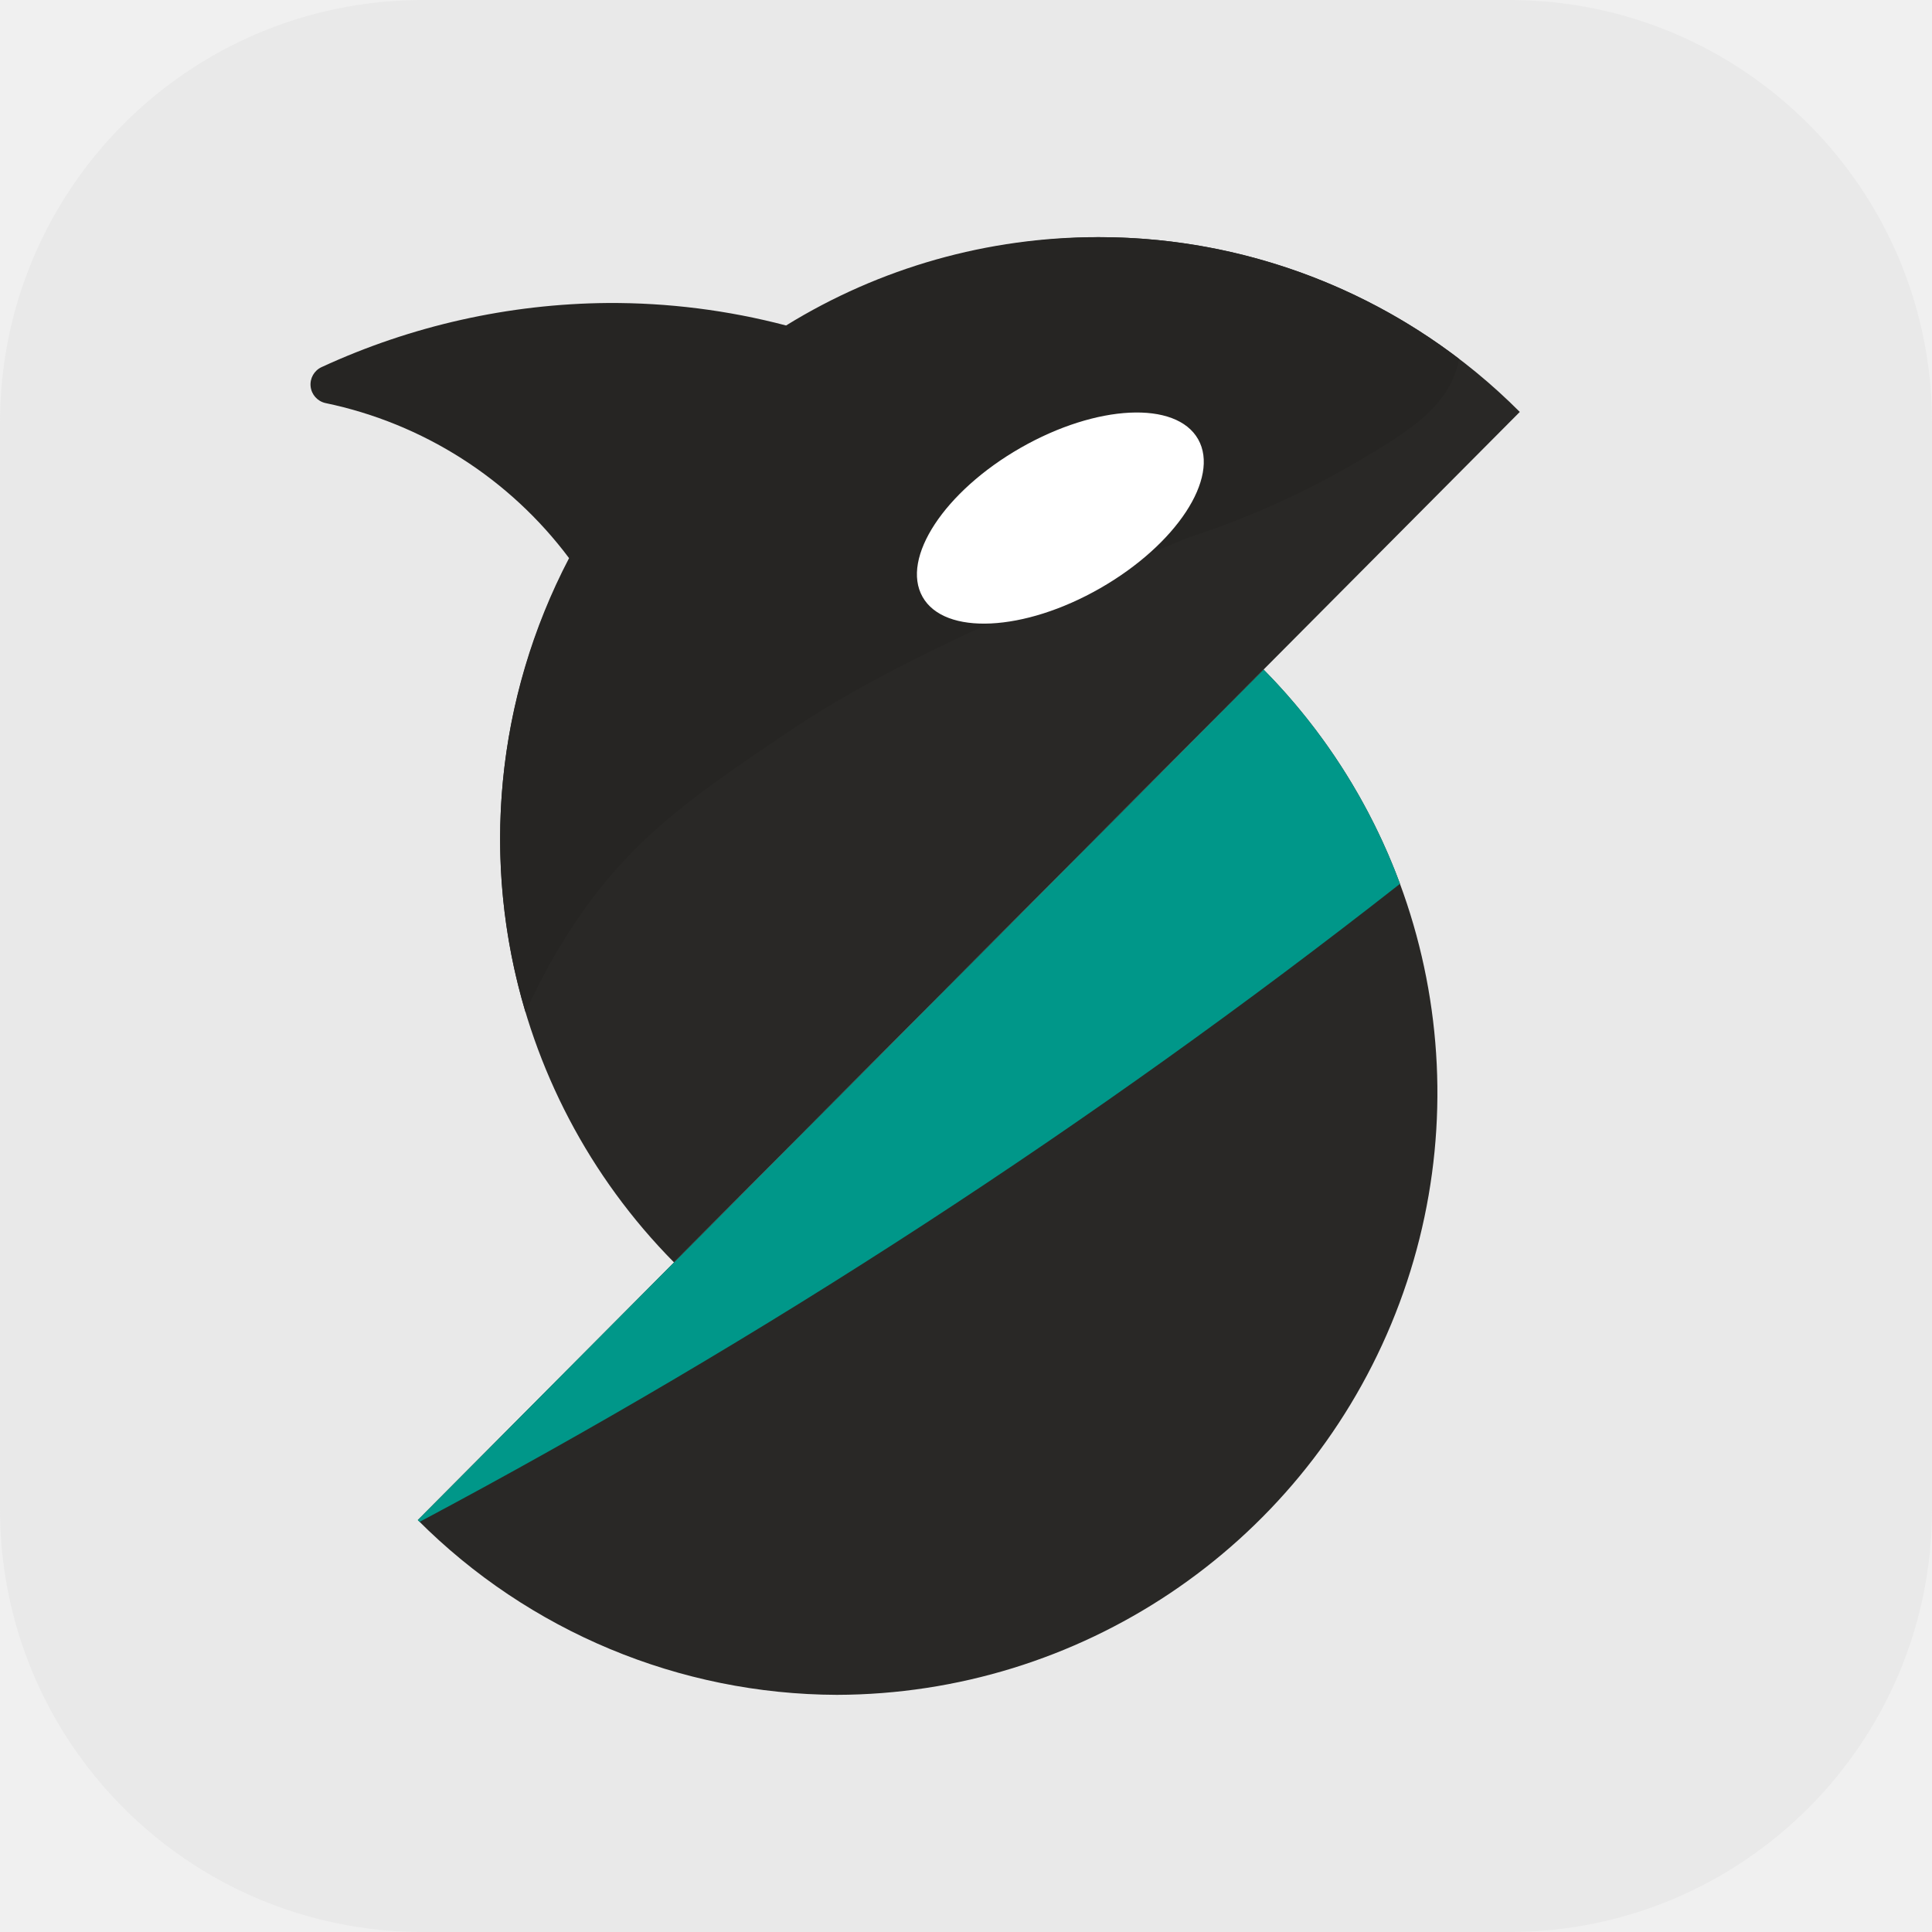
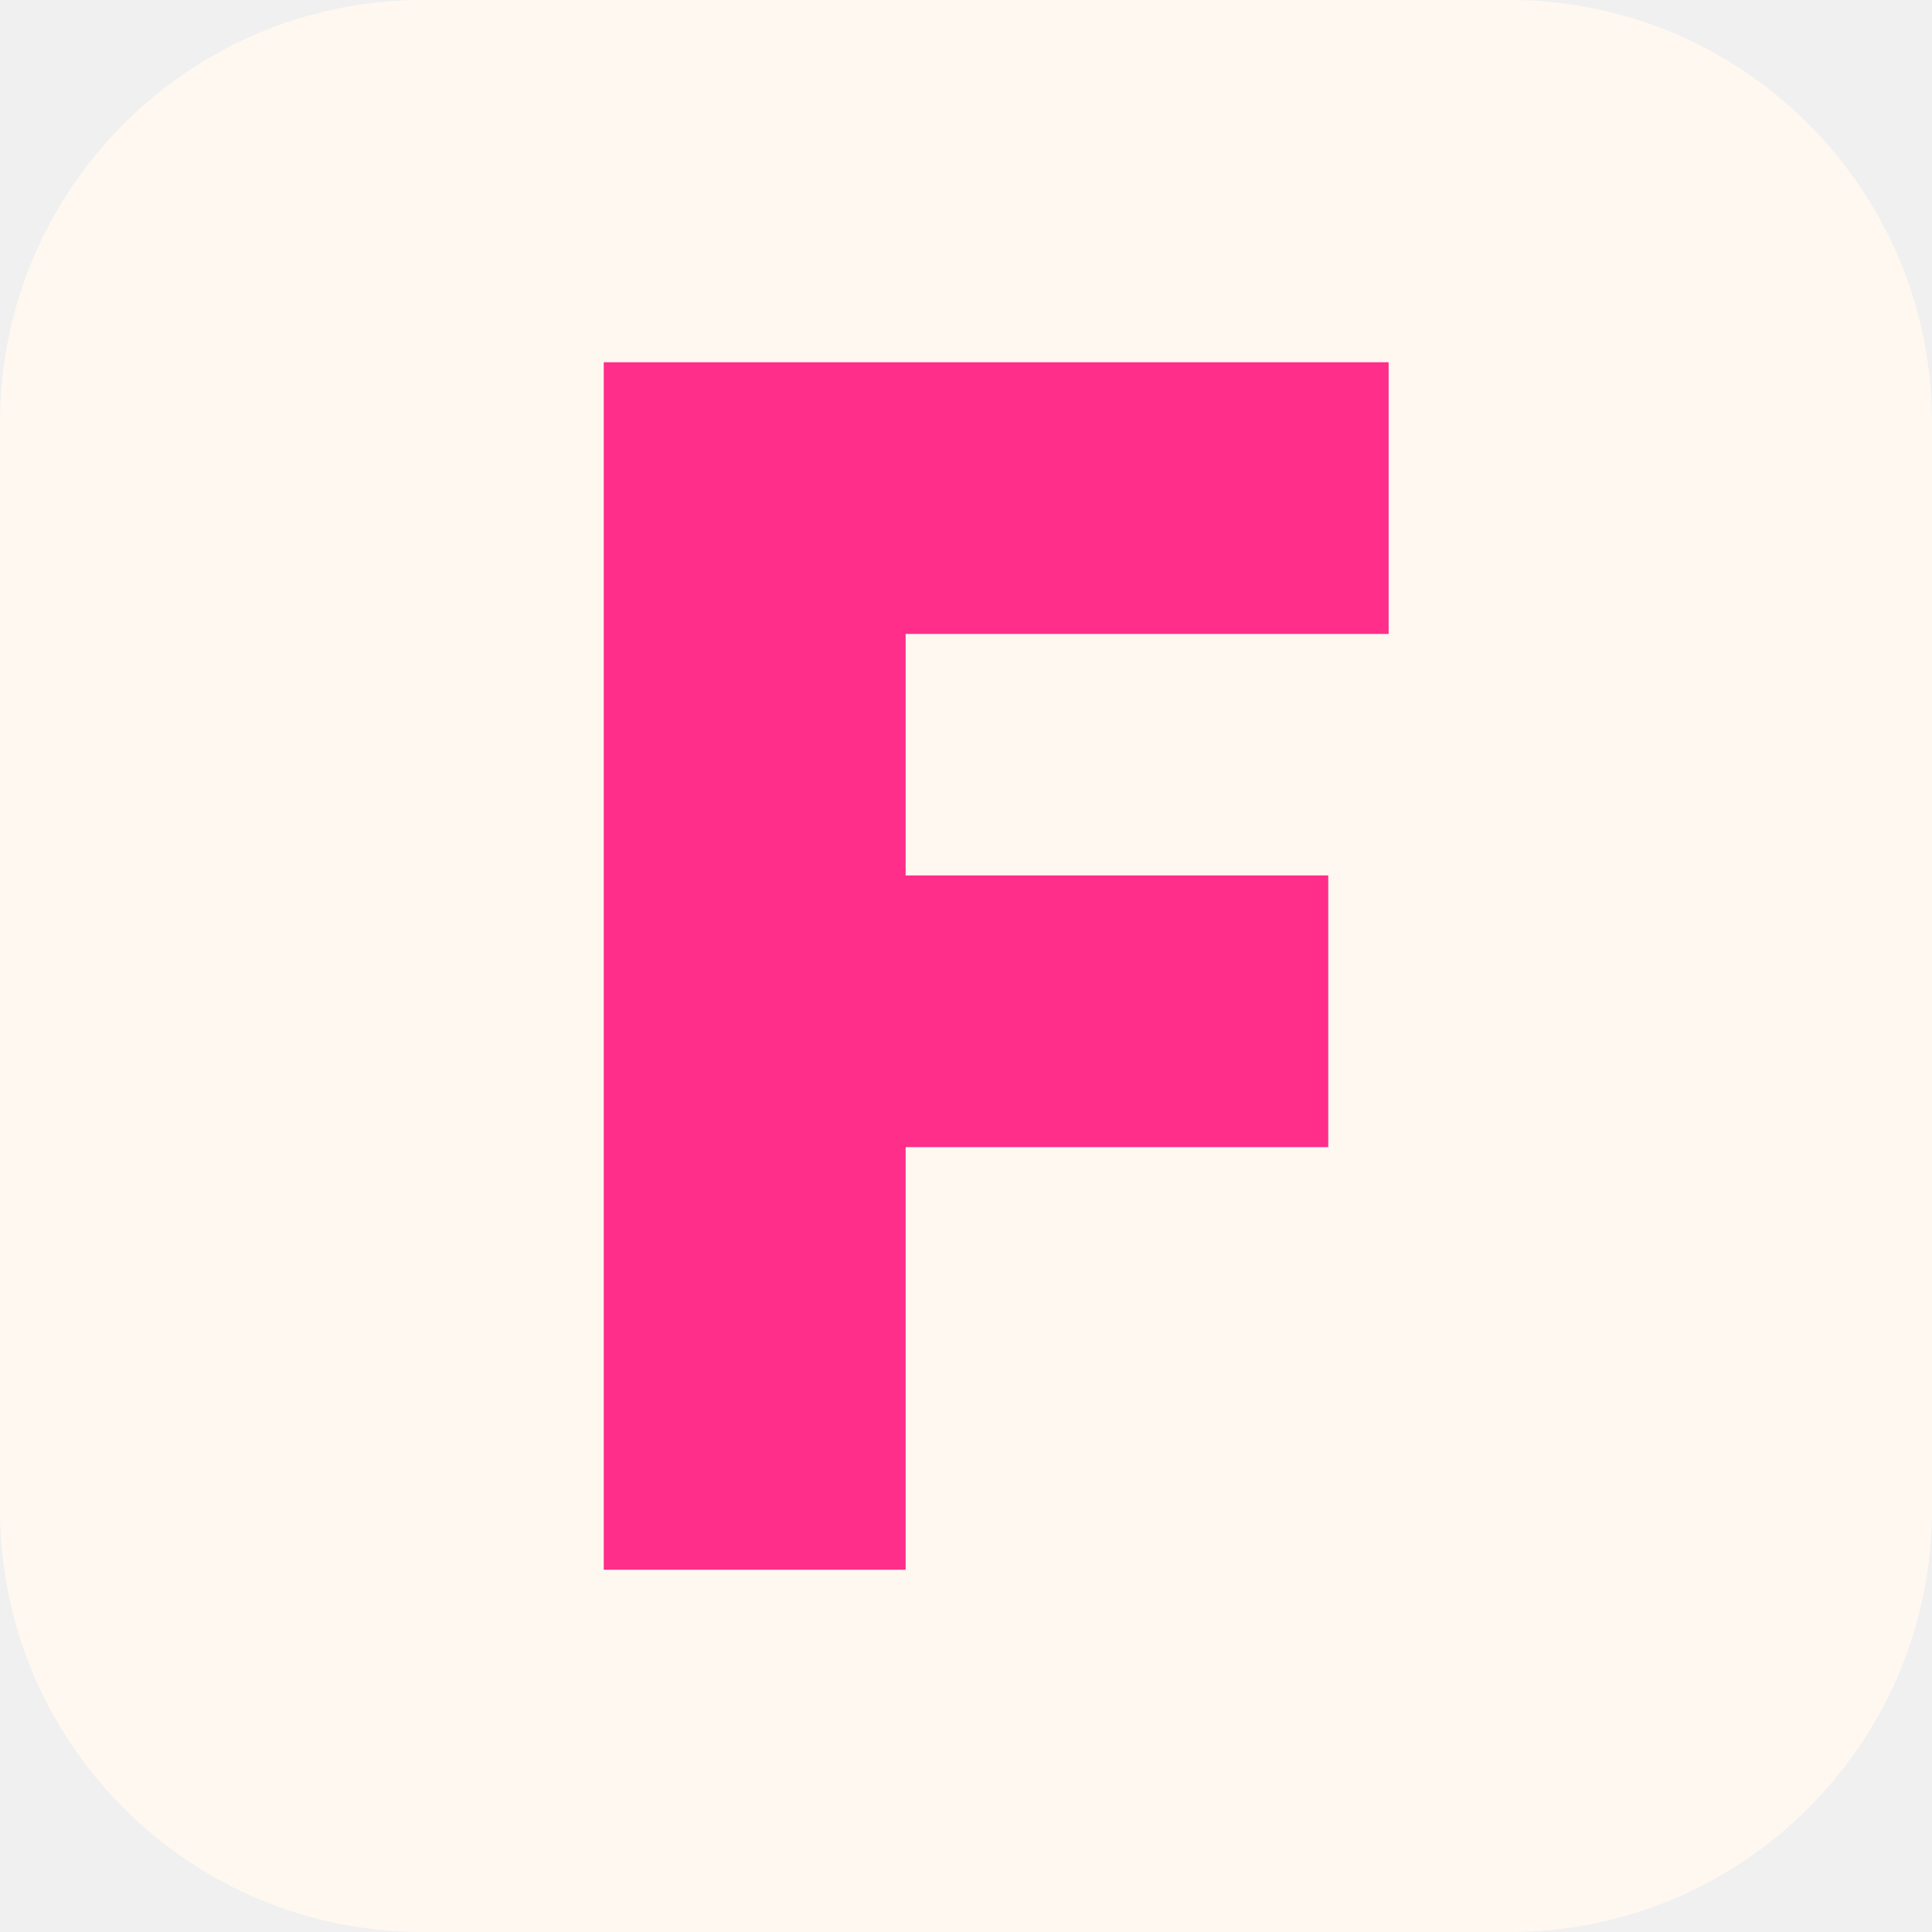
<svg xmlns="http://www.w3.org/2000/svg" width="64" height="64" viewBox="0 0 64 64">
-   <rect width="64" height="64" rx="14" style="fill:#e9e9e9" />
-   <path d="M13.84,50.354a19.7,19.7,0,0,0,13.883,5.79A19.944,19.944,0,0,0,41.858,22.182Z" style="fill:#292826" />
-   <path d="M41.858,22.181,13.84,50.354l.061.059A220.548,220.548,0,0,0,46.378,29.277a19.964,19.964,0,0,0-4.52-7.1" style="fill:#009789" />
-   <path d="M36.381,7.856A19.943,19.943,0,0,0,22.327,41.818L50.345,13.646a19.693,19.693,0,0,0-13.964-5.79" style="fill:#292826" />
-   <path d="M36.381,7.856A19.636,19.636,0,0,0,26.04,10.782a22.742,22.742,0,0,0-5.91-.745,23.084,23.084,0,0,0-9.477,2.124.632.632,0,0,0,.129,1.191,13.52,13.52,0,0,1,8.069,5.137A20.06,20.06,0,0,0,17.41,33.534a19.873,19.873,0,0,1,2-3.488c1.819-2.5,3.743-3.8,6.585-5.723,2.093-1.416,5-3.077,13.359-6.512a28.421,28.421,0,0,0,6.12-2.821c1.4-.831,2.461-1.615,2.8-2.842.024-.086.045-.172.065-.256A19.655,19.655,0,0,0,36.381,7.856" style="fill:#262523" />
-   <path d="M39.69,14.551c.727,1.285-.728,3.495-3.249,4.937s-5.154,1.569-5.88.284.727-3.495,3.248-4.937,5.154-1.569,5.881-.284" style="fill:#fff" />
+   <rect width="64" height="64" rx="14" style="fill:#FFF8F0" />
+   <path d="M20 12h26v9H30v8h14v9H30v14H20z" style="fill:#FF2E8A" />
</svg>
